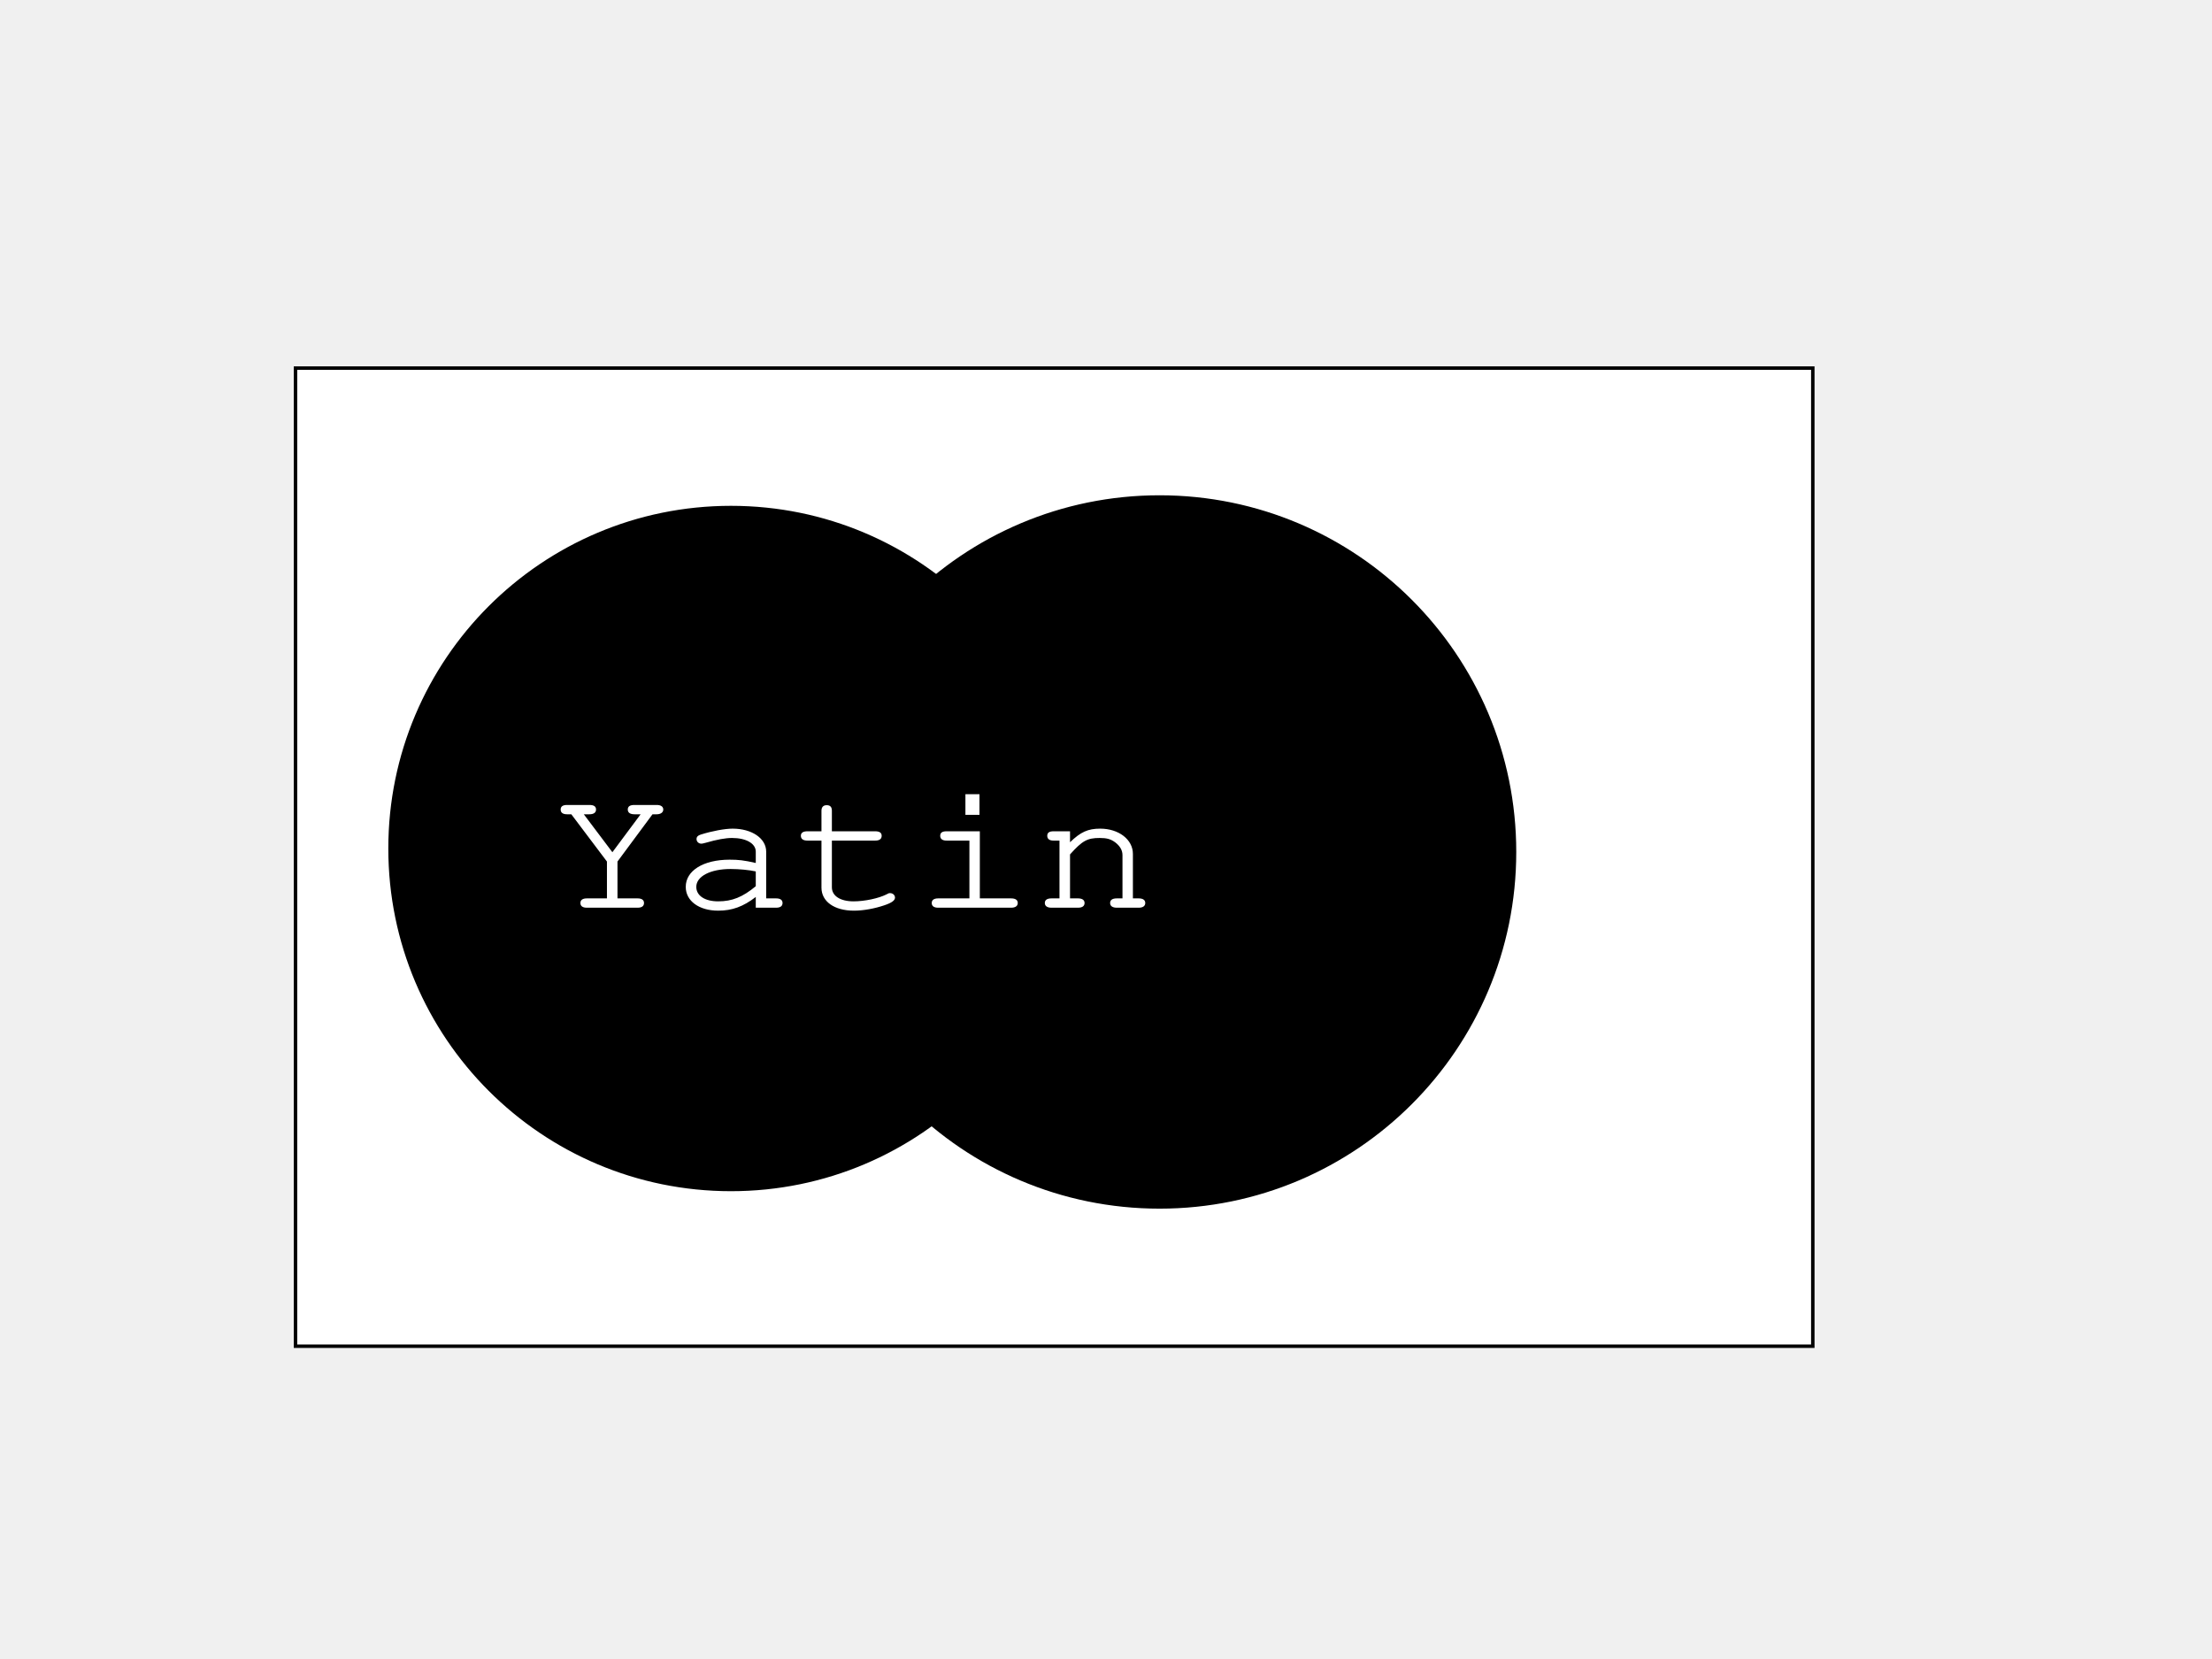
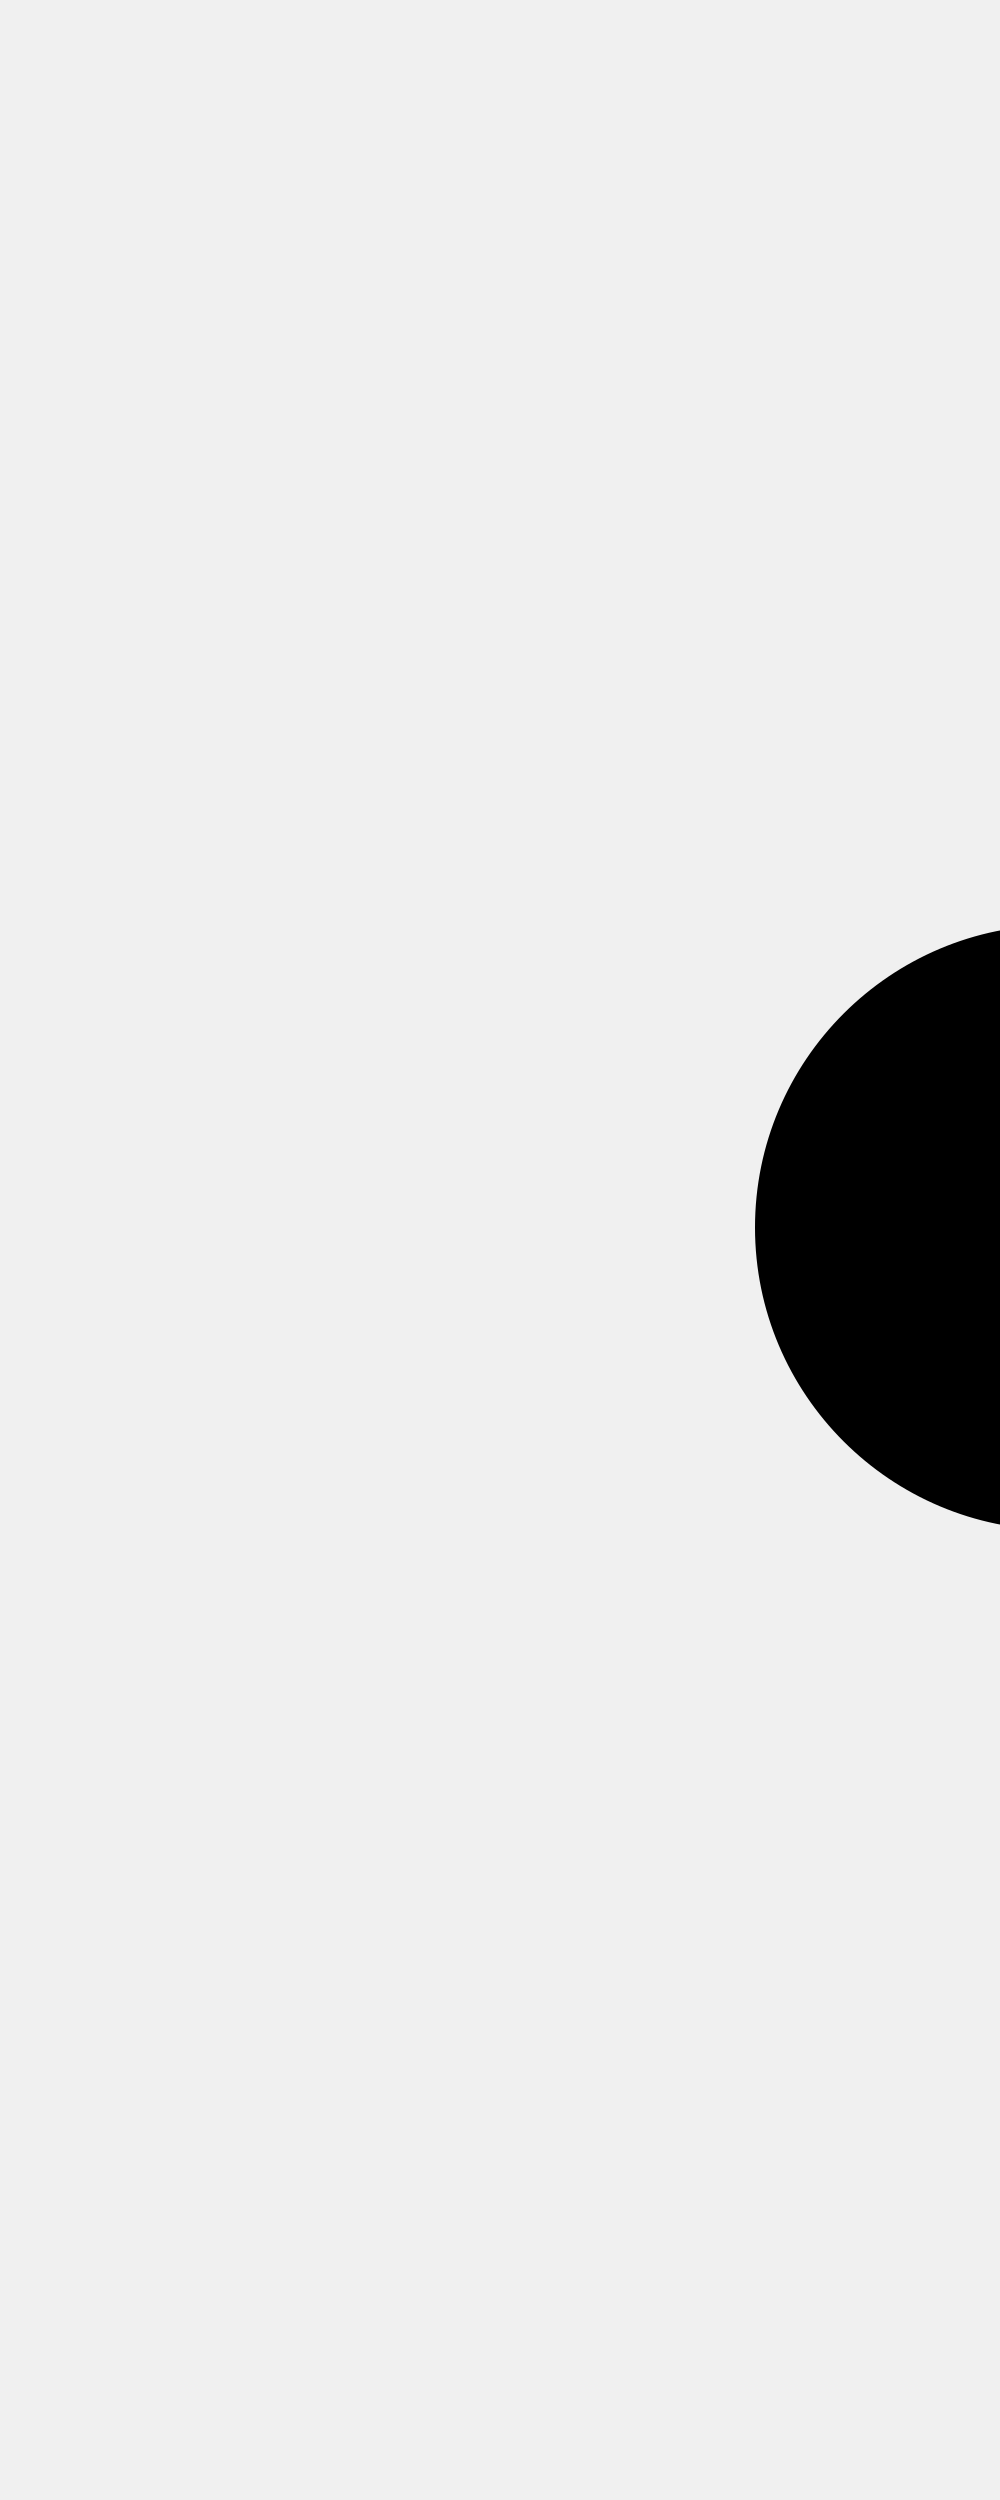
- <svg xmlns="http://www.w3.org/2000/svg" width="640" height="480">
-   <g class="layer">
-     <text fill="#000000" font-family="Serif" font-size="24" id="svg_5" stroke="#000000" stroke-width="0" text-anchor="middle" transform="matrix(1 0 0 1 0 0) matrix(5.78779 0 0 1 -944.028 0)" x="202.5" xml:space="preserve" y="162.5" />
-     <rect fill="#3f3f3f" height="0" id="svg_6" stroke="#000000" width="0" x="242.5" y="296.5" />
-     <text fill="#000000" font-family="Serif" font-size="24" id="svg_8" stroke="#000000" stroke-width="0" text-anchor="middle" transform="matrix(18.9891 0 0 4.18552 -5024.42 -853.327)" x="282.5" xml:space="preserve" y="289.5" />
-     <circle cx="164.5" cy="164.5" fill="#000000" id="svg_14" opacity="0.5" r="0" stroke="#000000" />
-     <rect fill="#000000" height="0" id="svg_15" stroke="#000000" width="0" x="42.5" y="133.5" />
-     <rect fill="#ffffff" height="283" id="svg_16" stroke="#000000" transform="matrix(1 0 0 1 0 0)" width="439" x="85.5" y="106.5" />
-     <circle cx="211.5" cy="245.5" fill="#000000" id="svg_17" r="98.65" stroke="#000000" />
-     <circle cx="335.5" cy="246.5" fill="#000000" id="svg_18" r="102.7" stroke="#000000" />
-     <text fill="#ffffff" font-family="Courier" font-size="26" id="svg_19" stroke="#000000" stroke-width="0" text-anchor="middle" transform="matrix(1 0 0 1 0 0) matrix(2.2433 0 0 2.03039 -287.687 -227.902)" x="238.35" xml:space="preserve" y="241.59">Yatin</text>
+ <svg xmlns="http://www.w3.org/2000/svg" class="logo" width="200" height="500">
+   <style>
+                           .rotation-group {
+                             transform-origin: center;
+                           }
+                         </style>
+   <g class="rotation-group">
+     <animateTransform attributeName="transform" type="rotate" values="0; -360" dur="10s" repeatCount="indefinite" />
+     <g transform="translate(250, 250)">
+       <g class="layer" transform="translate(-250, -250)">
+         <text fill="#000000" font-family="Serif" font-size="24" id="svg_5" stroke="#000000" stroke-width="0" text-anchor="middle" transform="matrix(1 0 0 1 0 0) matrix(5.78779 0 0 1 -944.028 0)" x="202.5" xml:space="preserve" y="162.5" />
+         <rect fill="#3f3f3f" height="0" id="svg_6" stroke="#000000" width="0" x="242.5" y="296.5" />
+         <text fill="#000000" font-family="Serif" font-size="24" id="svg_8" stroke="#000000" stroke-width="0" text-anchor="middle" transform="matrix(18.9891 0 0 4.18552 -5024.42 -853.327)" x="282.5" xml:space="preserve" y="289.5" />
+         <circle cx="164.5" cy="164.5" fill="#000000" id="svg_14" opacity="0.5" r="0" stroke="#000000" />
+         <circle cx="211.5" cy="245.5" fill="#000000" id="svg_17" r="60" stroke="#000000">
+           <animate attributeName="cx" values="211.5; 300; 211.5" dur="2s" keyTimes="0; 0.5; 1" repeatCount="indefinite" />
+         </circle>
+         <circle cx="335.5" cy="246.5" fill="#000000" id="svg_18" r="70" stroke="#000000">
+           <animate attributeName="cx" values="335.5; 250; 335.5" dur="2s" keyTimes="0; 0.5; 1" repeatCount="indefinite" />
+         </circle>
+         <text fill="#ffffff" font-family="Courier New, monospace" font-size="10" id="svg_19" stroke="#000000" stroke-width="0" text-anchor="middle" transform="matrix(1 0 0 1 0 0) matrix(2.2433 0 0 2.03039 -287.687 -227.902)" x="250.35" xml:space="preserve" y="235.59">ARES</text>
+         <animate attributeName="layer" type="rotate" values="0; -360" dur="10s" repeatCount="indefinite" />
+       </g>
+     </g>
  </g>
</svg>
